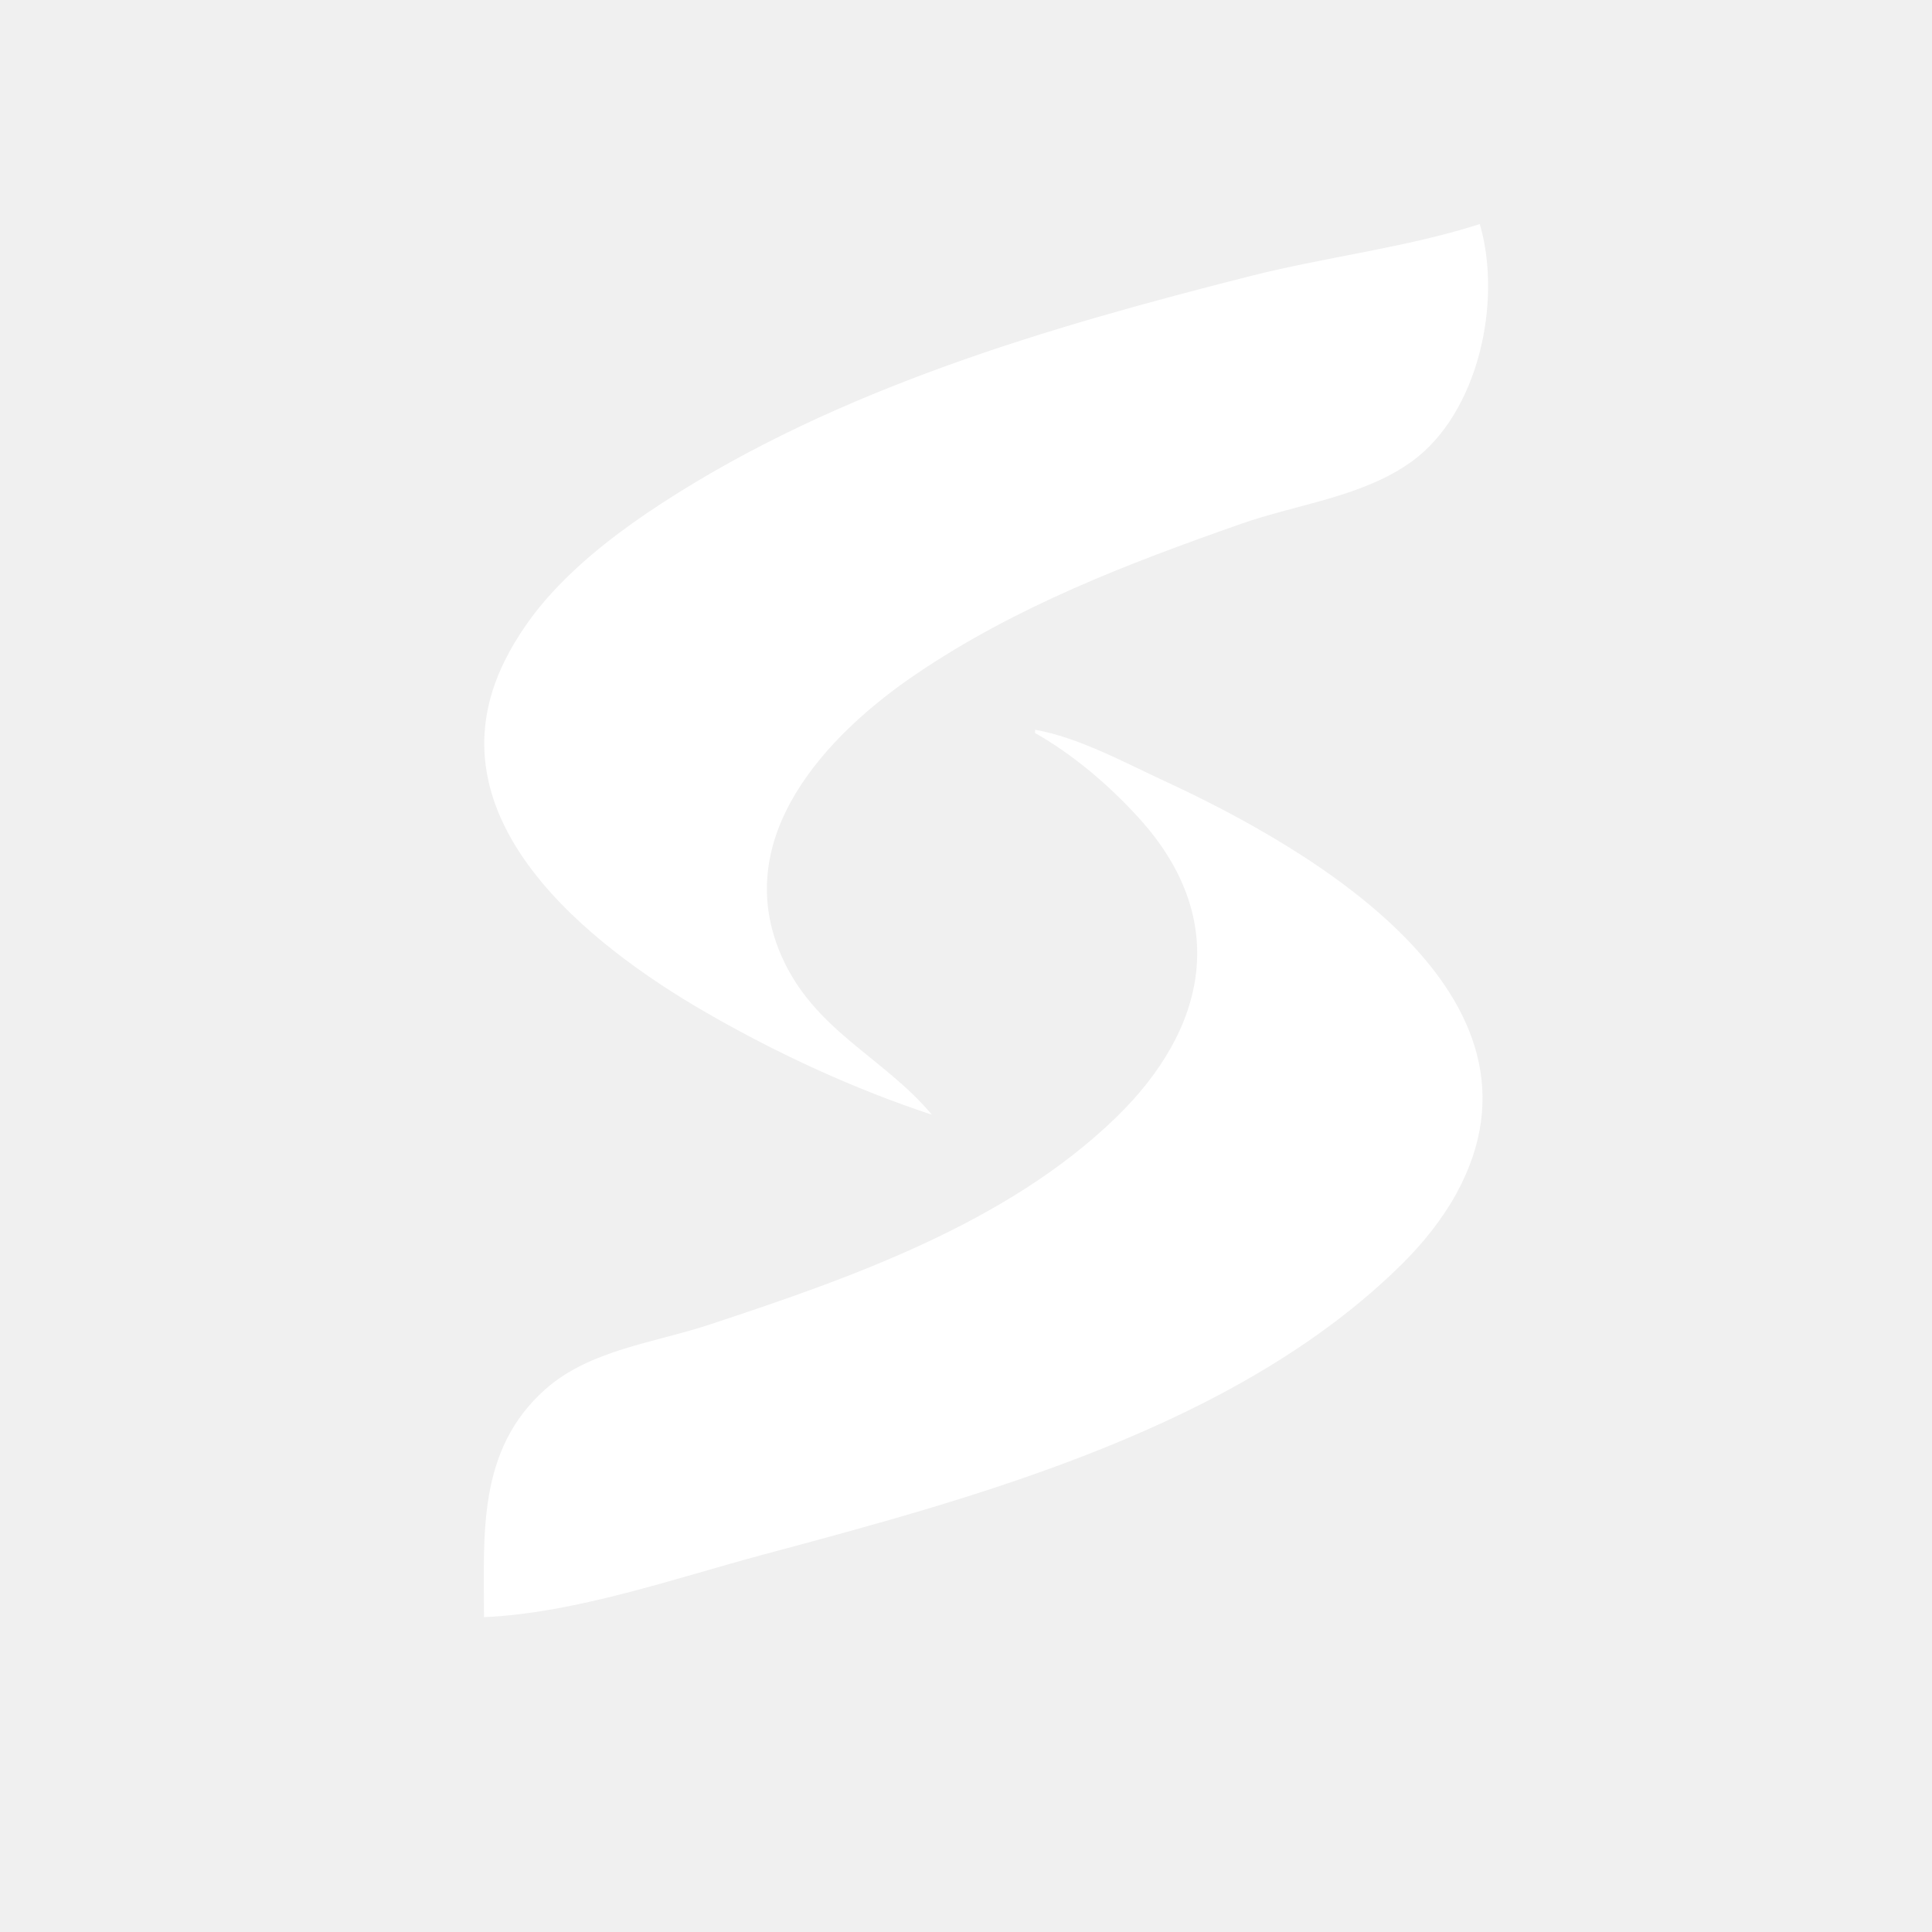
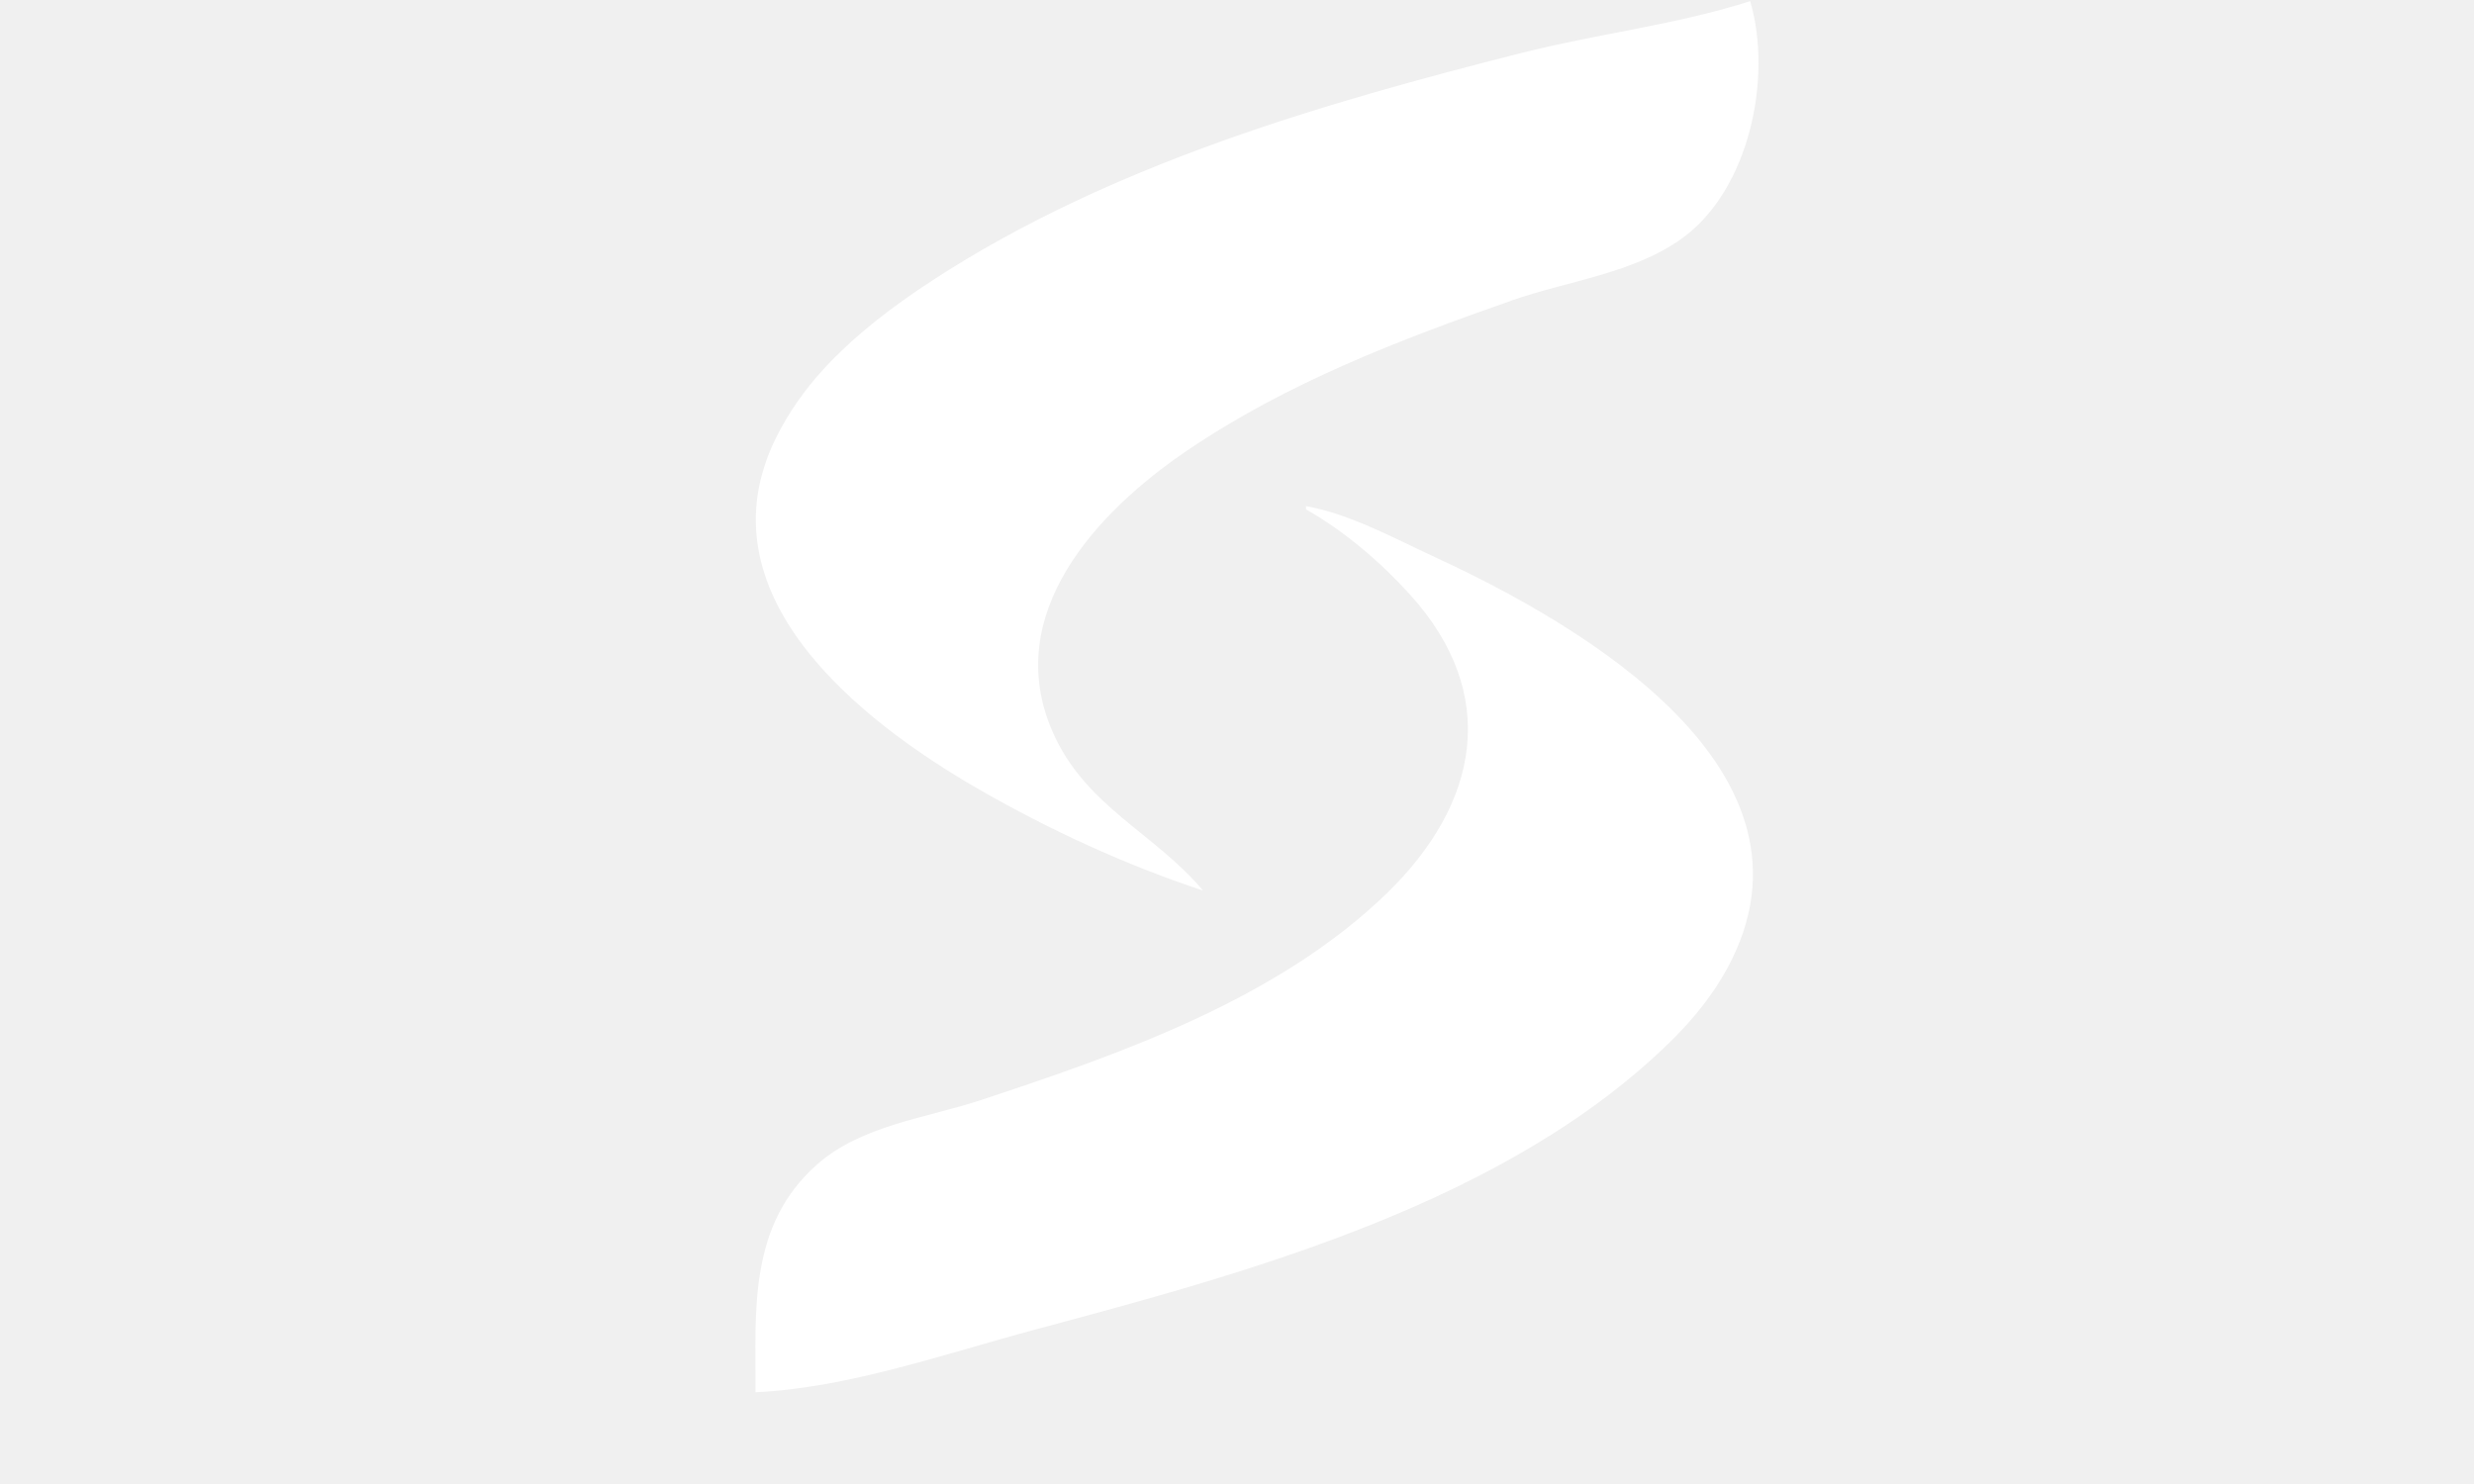
- <svg xmlns="http://www.w3.org/2000/svg" width="200" height="200" viewBox="38 100 130 100" version="1.1" id="svg1" xml:space="preserve">
+ <svg xmlns="http://www.w3.org/2000/svg" width="200" height="120" viewBox="38 100 130 100" version="1.1" id="svg1" xml:space="preserve">
  <g id="layer1">
    <path style="fill:#ffffff;stroke:none" d="M 100.708,160.007 c -3.282,-3.905 -7.969,-5.677 -10.158,-10.757 -3.404,-7.899 3.005,-14.763 9.074,-18.879 6.76,-4.585 14.26,-7.447 21.901,-10.129 3.762,-1.32 8.211,-1.817 11.493,-4.206 4.456,-3.244 6.082,-10.726 4.554,-15.959 -4.949,1.588 -10.341,2.21 -15.396,3.489 -13.584,3.438 -27.808,7.583 -39.683,15.322 -2.642,1.722 -5.207,3.659 -7.353,5.995 -1.253,1.364 -2.368,2.942 -3.192,4.61 -5.203,10.535 5.609,19.048 13.581,23.647 4.777,2.755 9.948,5.144 15.179,6.867 M 107.647,134.104 v 0.22 c 2.569,1.449 5.007,3.536 6.992,5.724 6.13,6.754 4.654,14.145 -1.571,20.171 -7.342,7.106 -17.855,10.784 -27.323,13.911 -3.663,1.21 -8.074,1.701 -11.059,4.359 -4.582,4.08 -4.12,9.715 -4.12,15.326 6.191,-0.273 12.892,-2.63 18.866,-4.229 14.549,-3.896 31.854,-8.585 42.915,-19.542 1.402,-1.389 2.72,-3.026 3.668,-4.767 7.253,-13.319 -9.858,-23.202 -19.694,-27.741 -2.688,-1.24 -5.754,-2.922 -8.674,-3.431 z" id="path2" />
  </g>
</svg>
